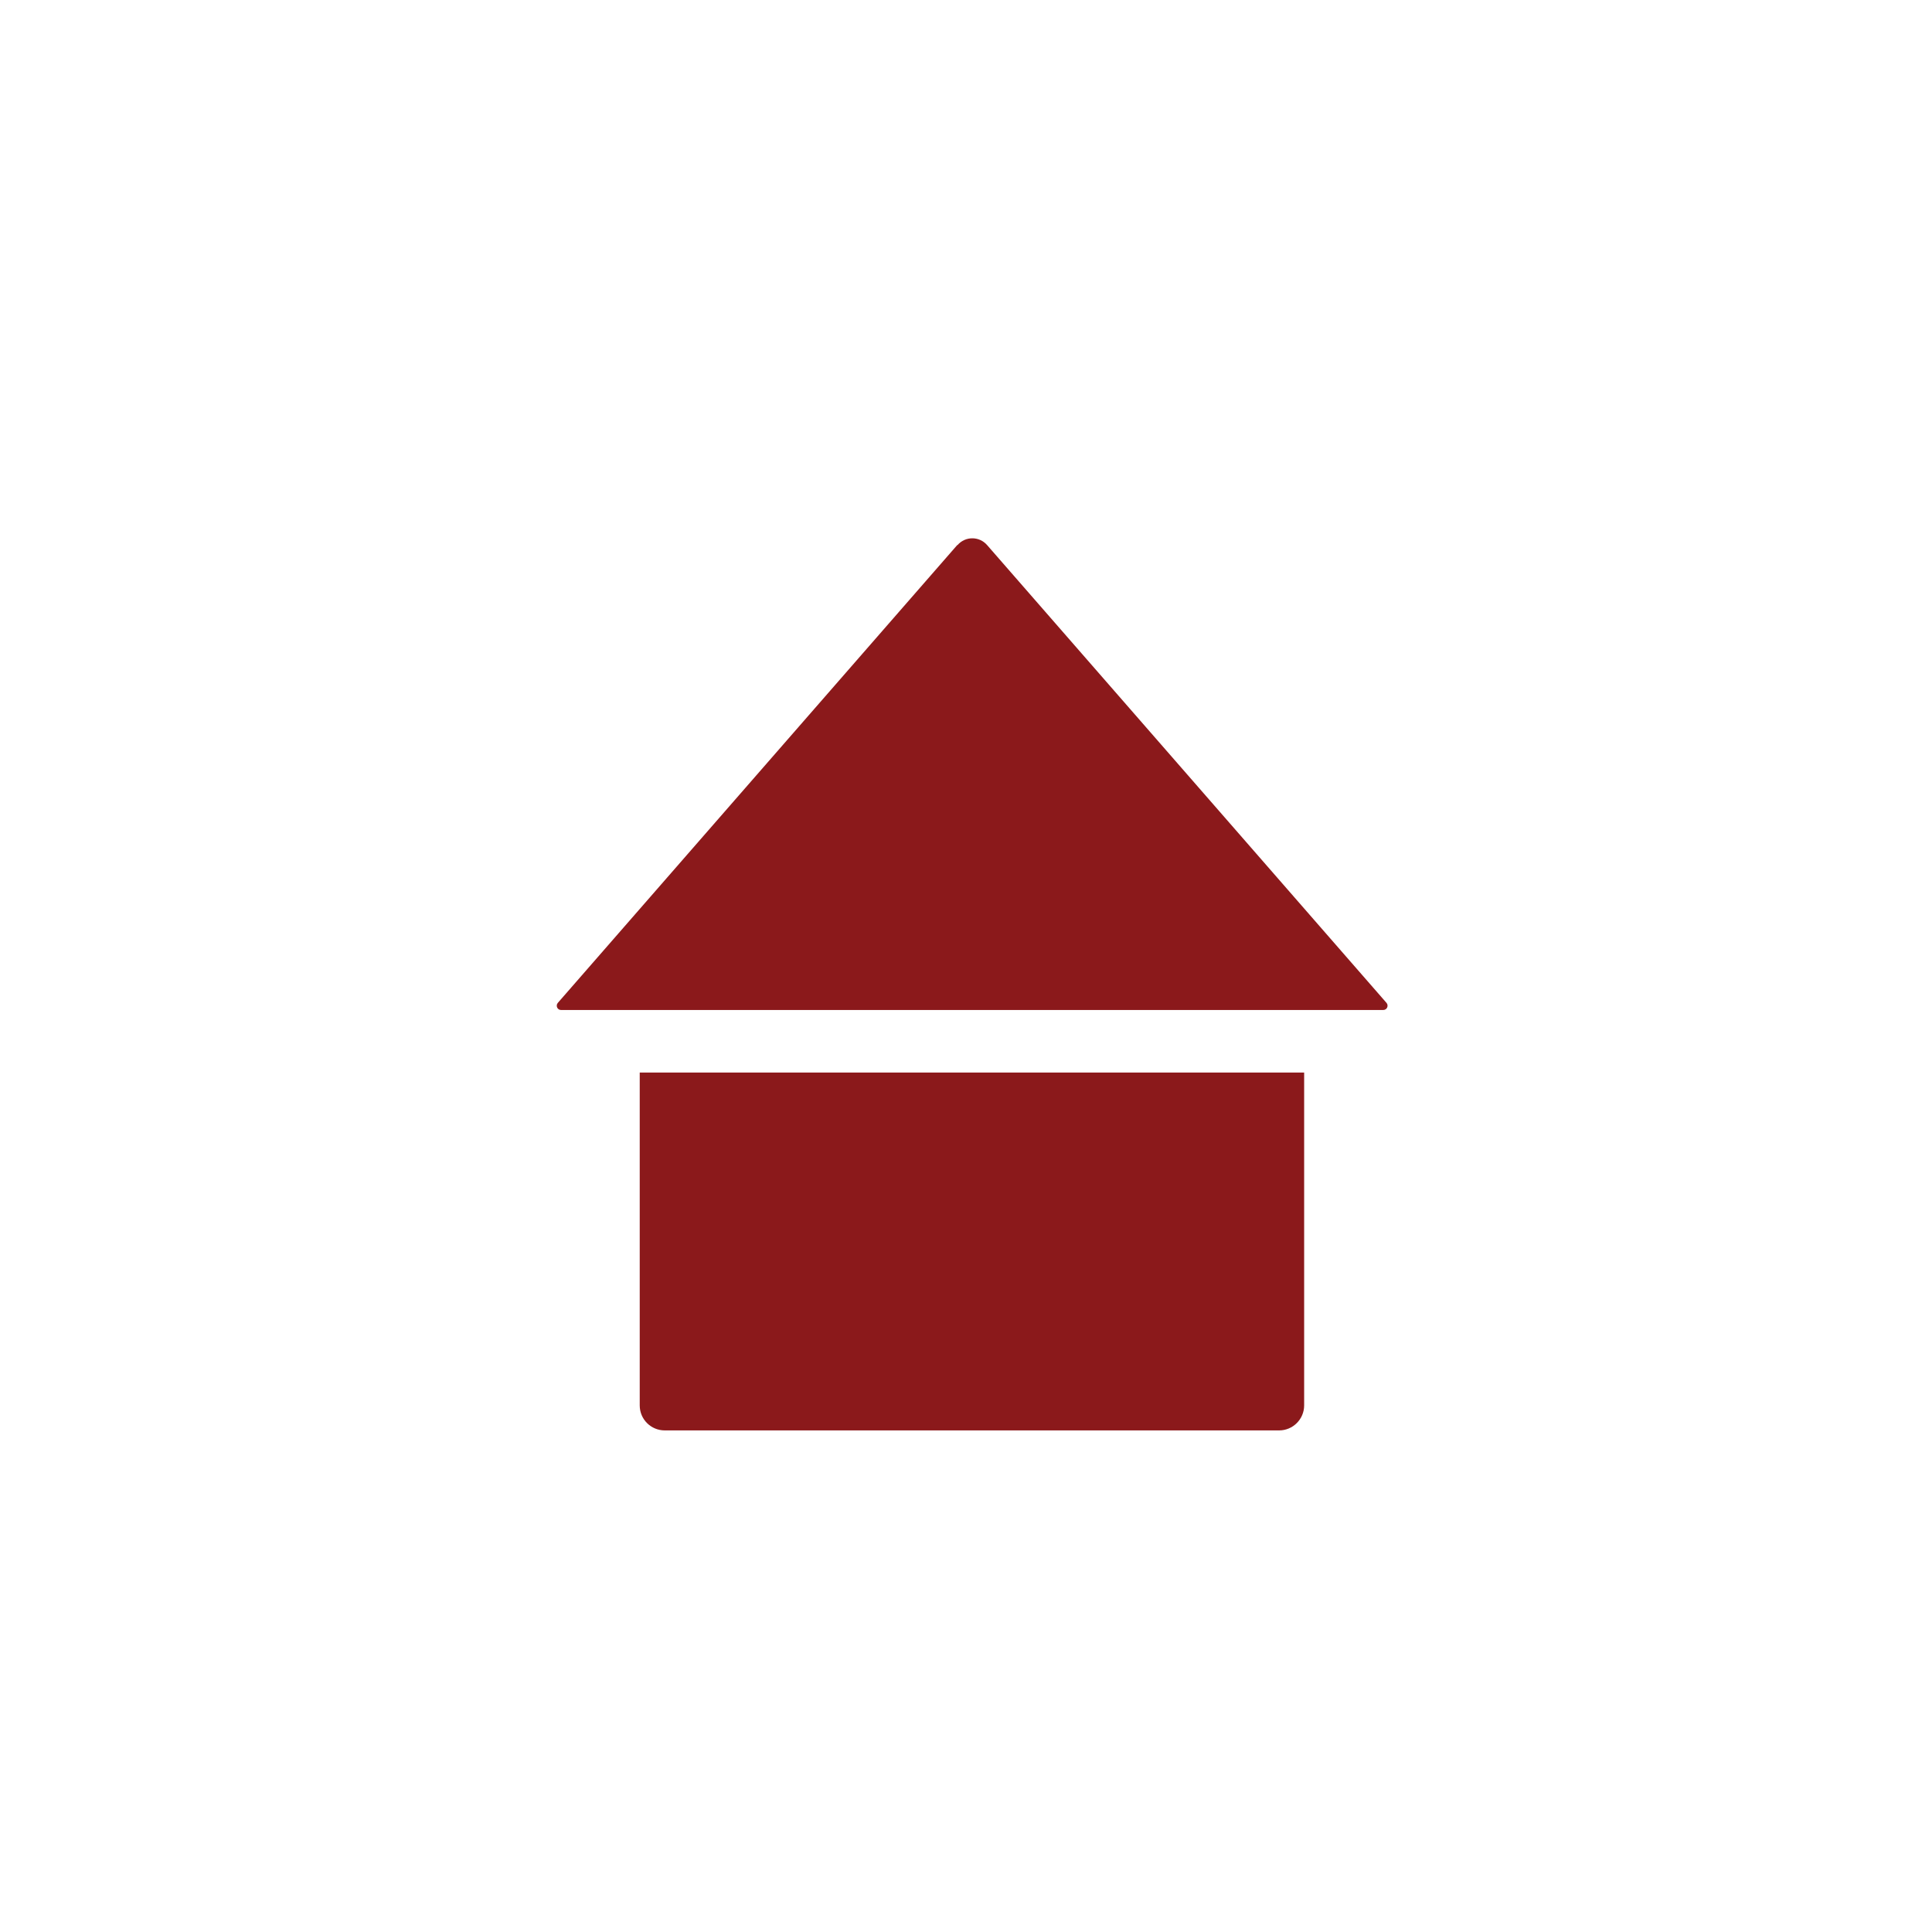
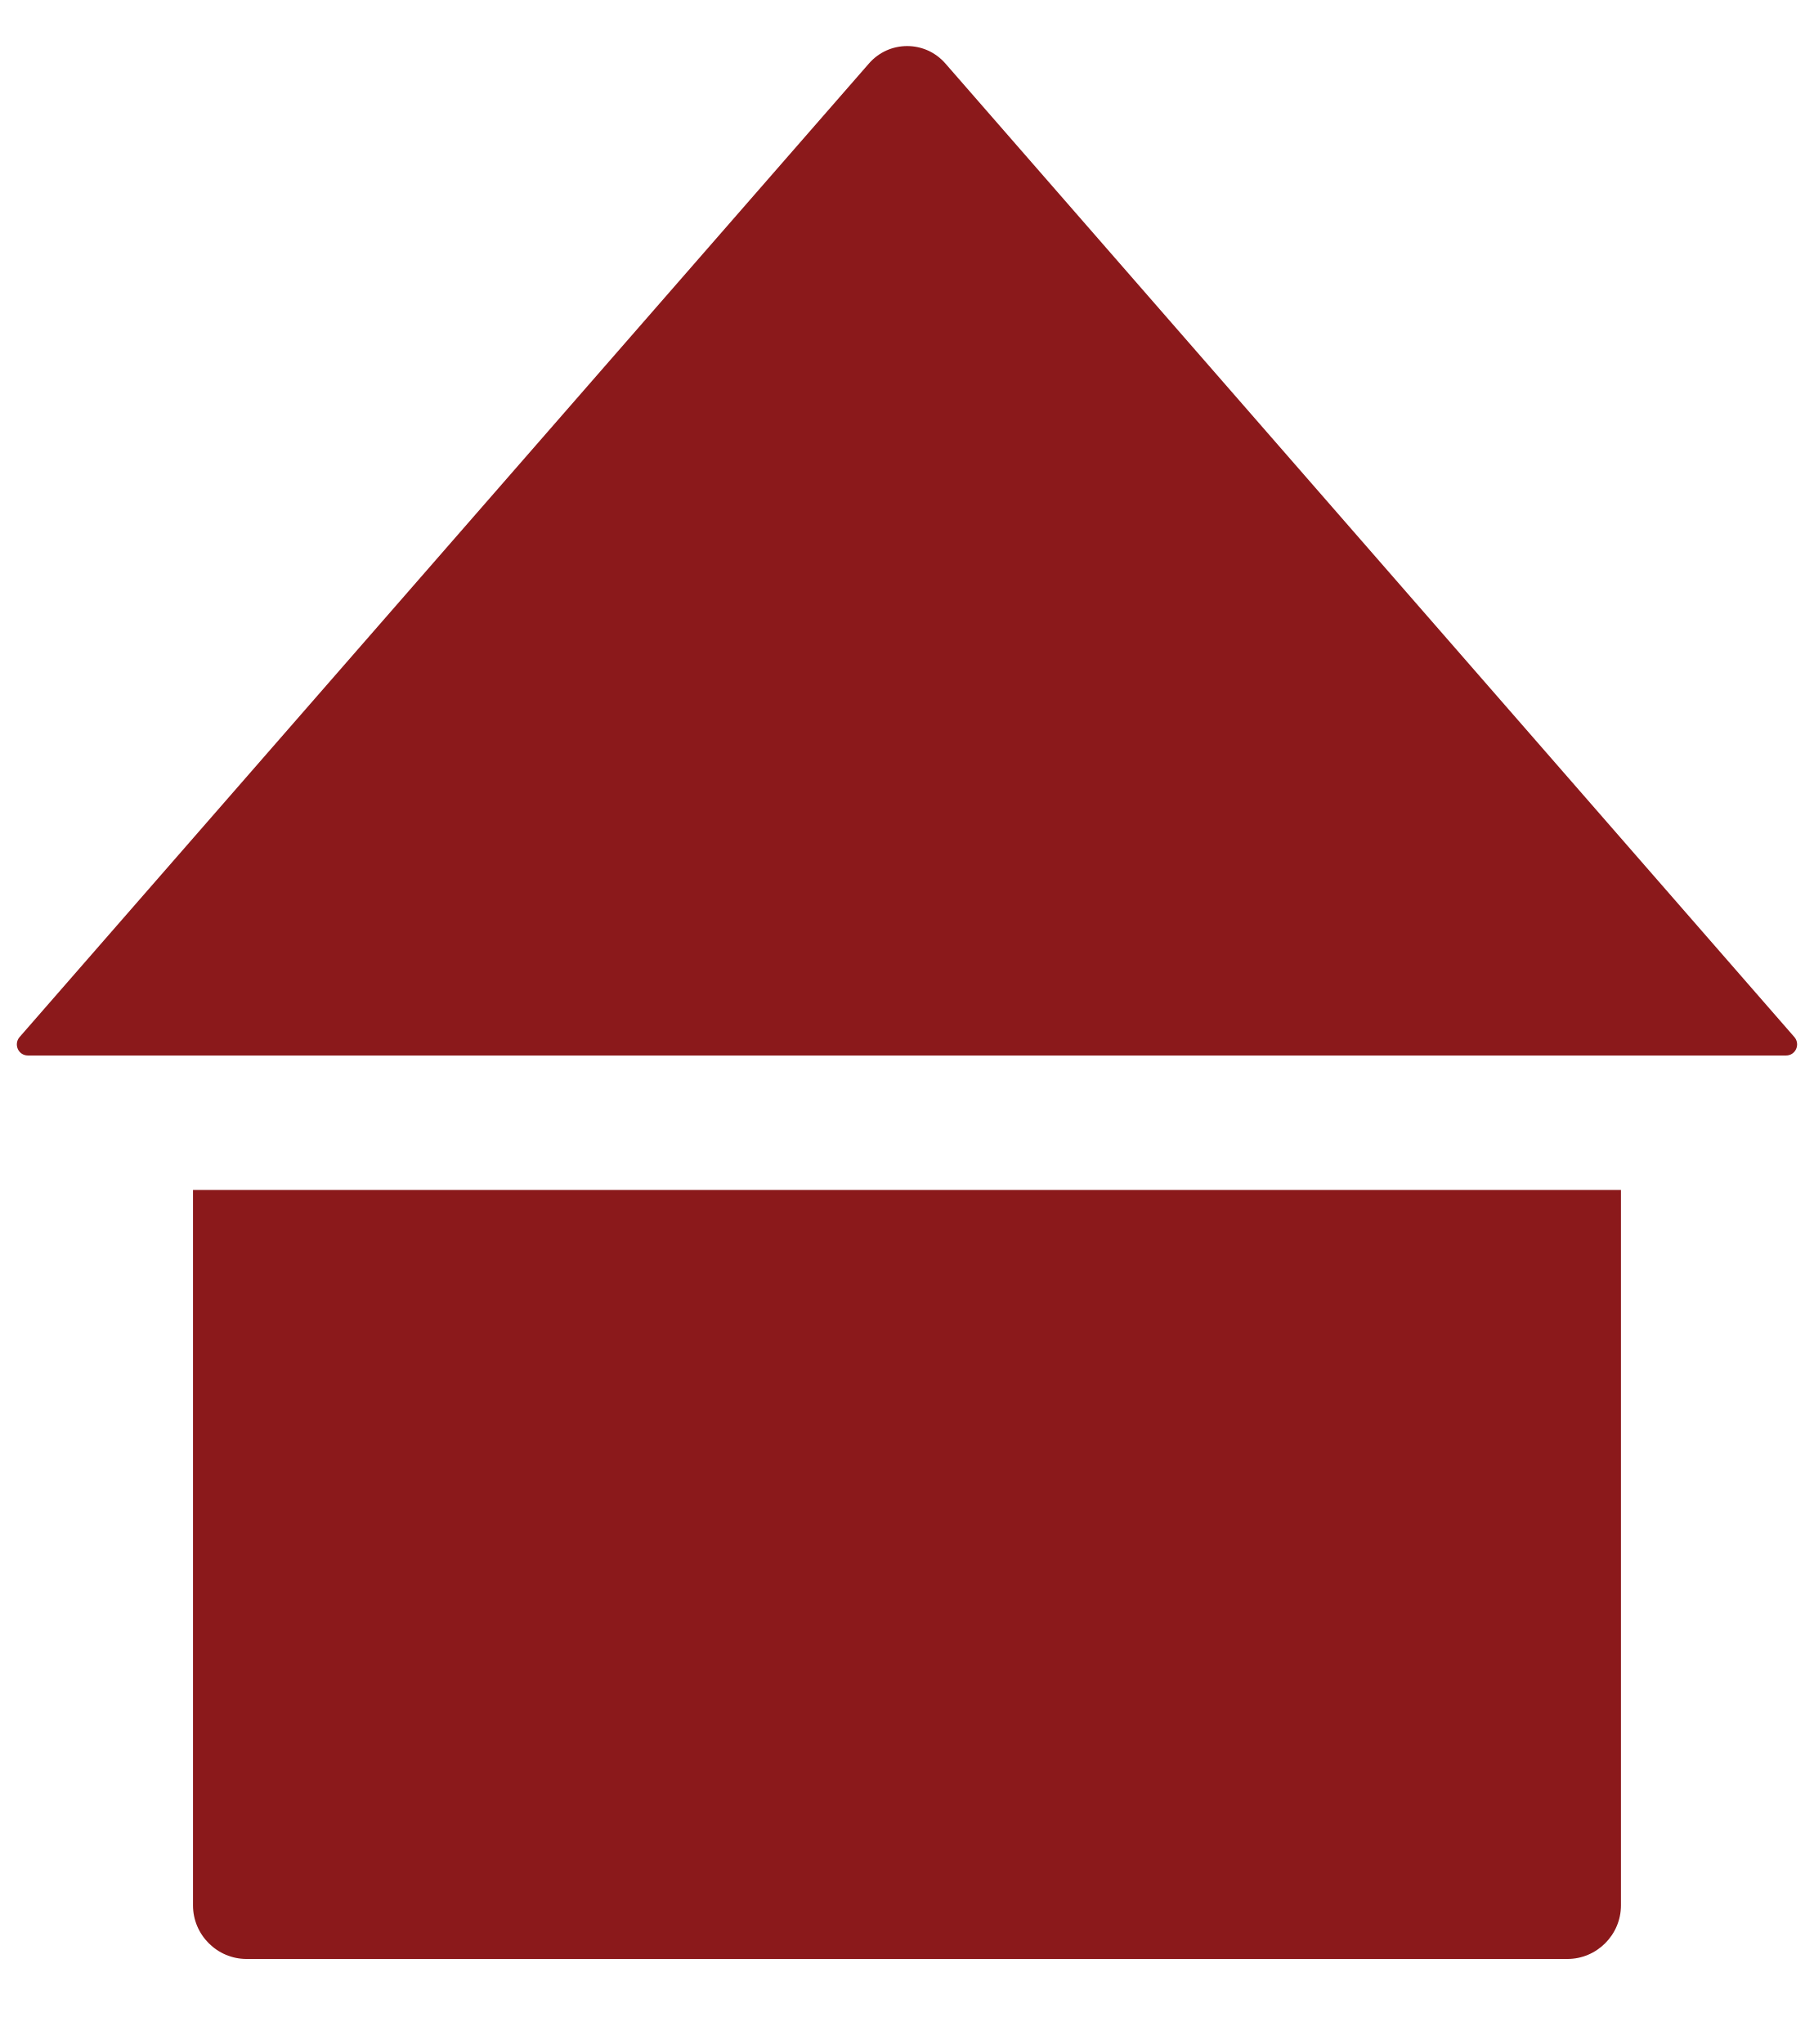
- <svg xmlns="http://www.w3.org/2000/svg" id="a" viewBox="0 0 129.97 130.65">
+ <svg xmlns="http://www.w3.org/2000/svg" id="a" viewBox="0 0 47.37 53.37">
  <defs>
    <style>.b{fill:#8b191b;}</style>
  </defs>
-   <path class="b" d="M64.73,36.86l-27.01,30.96c-.16,.19-.03,.48,.22,.48h55.6c.25,0,.38-.29,.22-.48l-27.01-30.96c-.53-.61-1.47-.61-2,0Z" />
-   <path class="b" d="M88.19,72.53v22.51c0,.93-.76,1.69-1.69,1.69H44.95c-.93,0-1.69-.75-1.69-1.69v-22.51h44.93Z" />
+   <path class="b" d="M22.69,1.66L.51,27.08c-.16,.19-.03,.48,.22,.48H46.64c.25,0,.38-.29,.22-.48L24.69,1.66c-.53-.61-1.47-.61-2,0Z" />
+   <path class="b" d="M42.33,31.07v18.68c0,.77-.63,1.4-1.4,1.4H6.44c-.77,0-1.4-.63-1.4-1.4V31.07H42.33Z" />
</svg>
